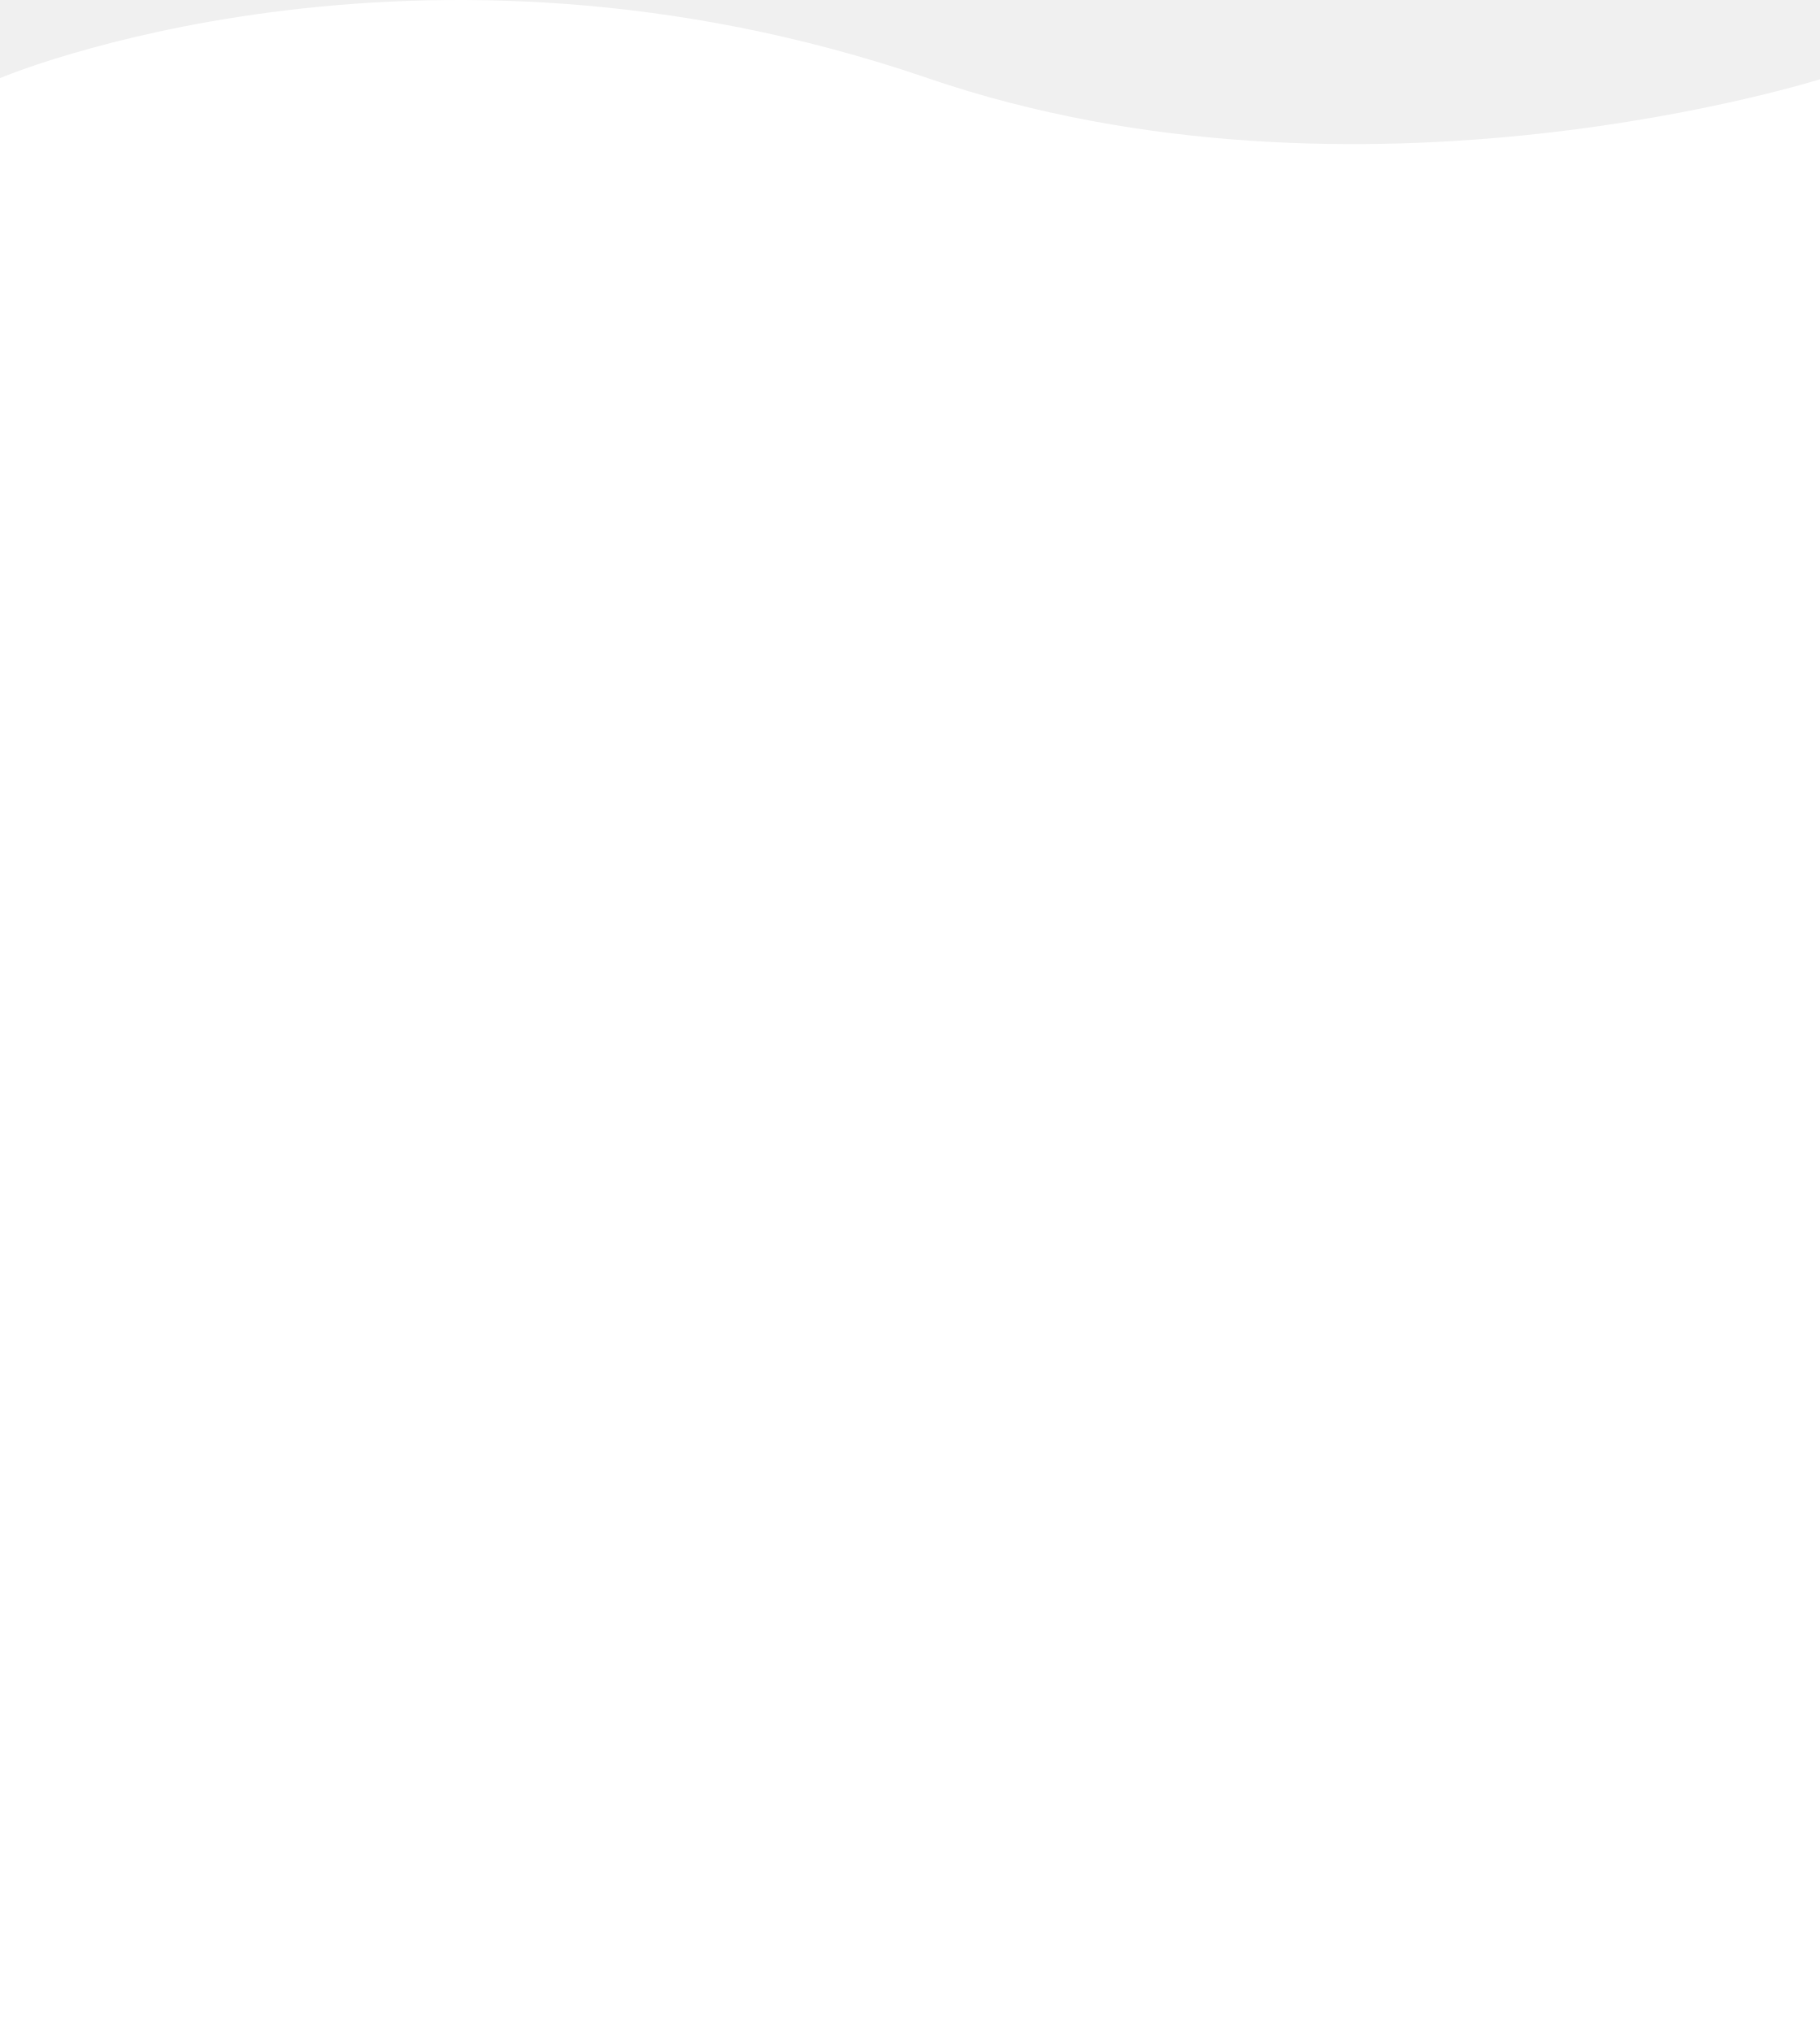
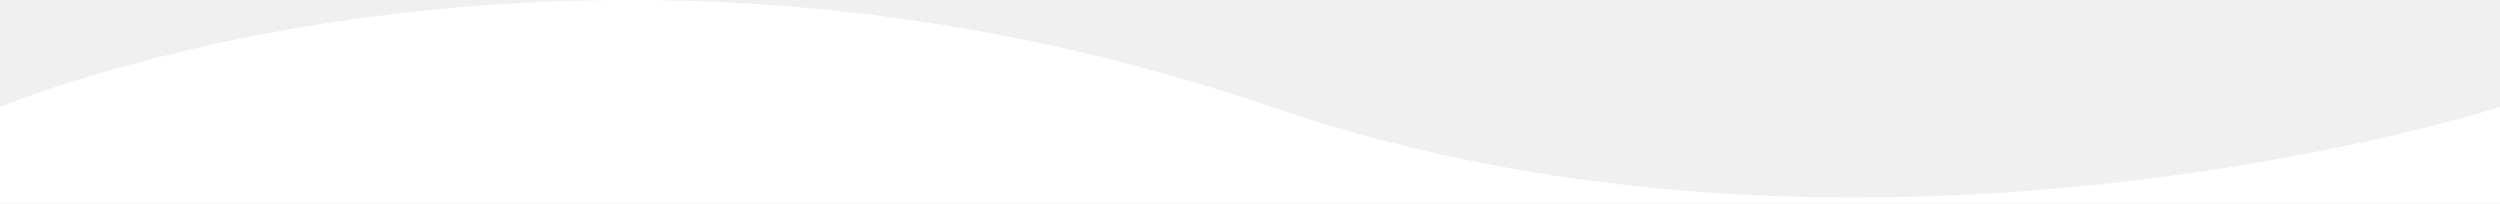
- <svg xmlns="http://www.w3.org/2000/svg" width="1397" height="1559.97" viewBox="0 0 1397 1559.97">
+ <svg xmlns="http://www.w3.org/2000/svg" width="1400" height="113.969" viewBox="0 0 1400 113.969">
  <defs>
    <style>
      .cls-1 {
        fill: #fff;
        fill-rule: evenodd;
      }
    </style>
  </defs>
-   <path id="haikei-wh" class="cls-1" d="M1003,4310s318.04-134.94,712.09,0c332.91,114,687.91,0,687.91,0V5810H1003V4310Z" transform="translate(-1003 -4250.03)" />
+   <path id="haikei-cr" class="cls-1" d="M3000,60s318.04-134.937,712.09,0C4045,174,4400,60,4400,60v54H3000V60Z" transform="translate(-3000 -0.031)" />
</svg>
